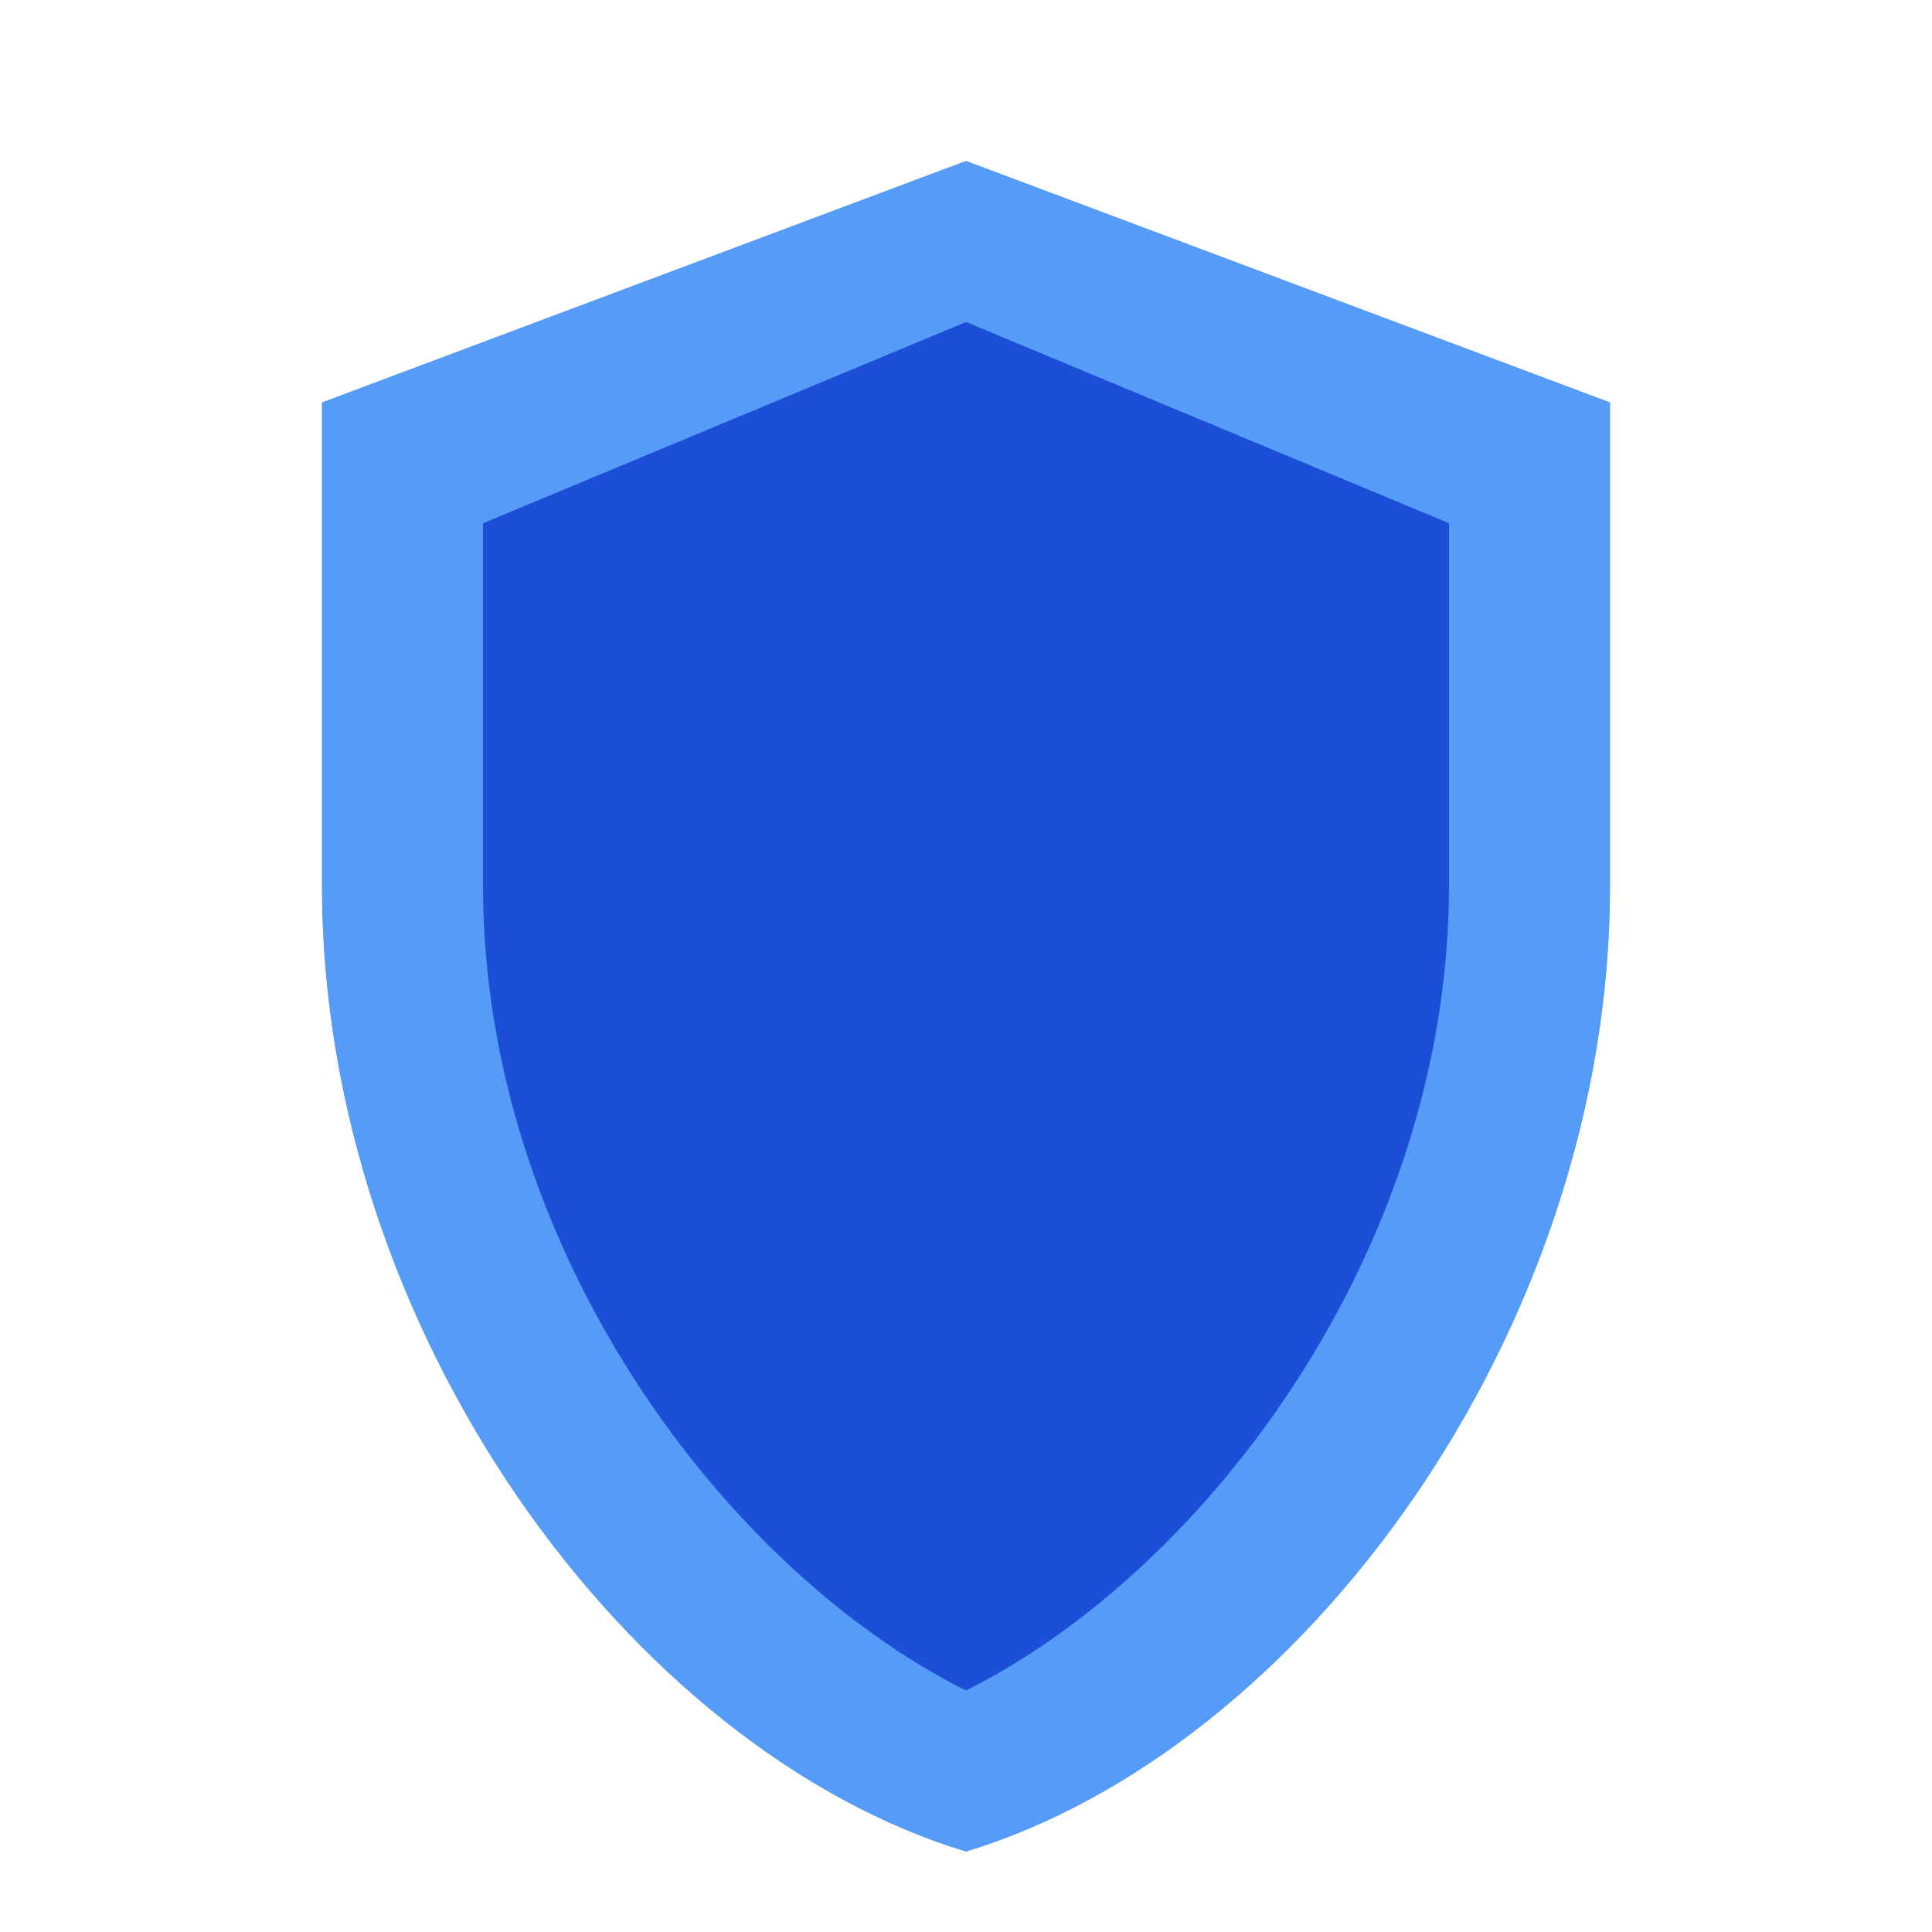
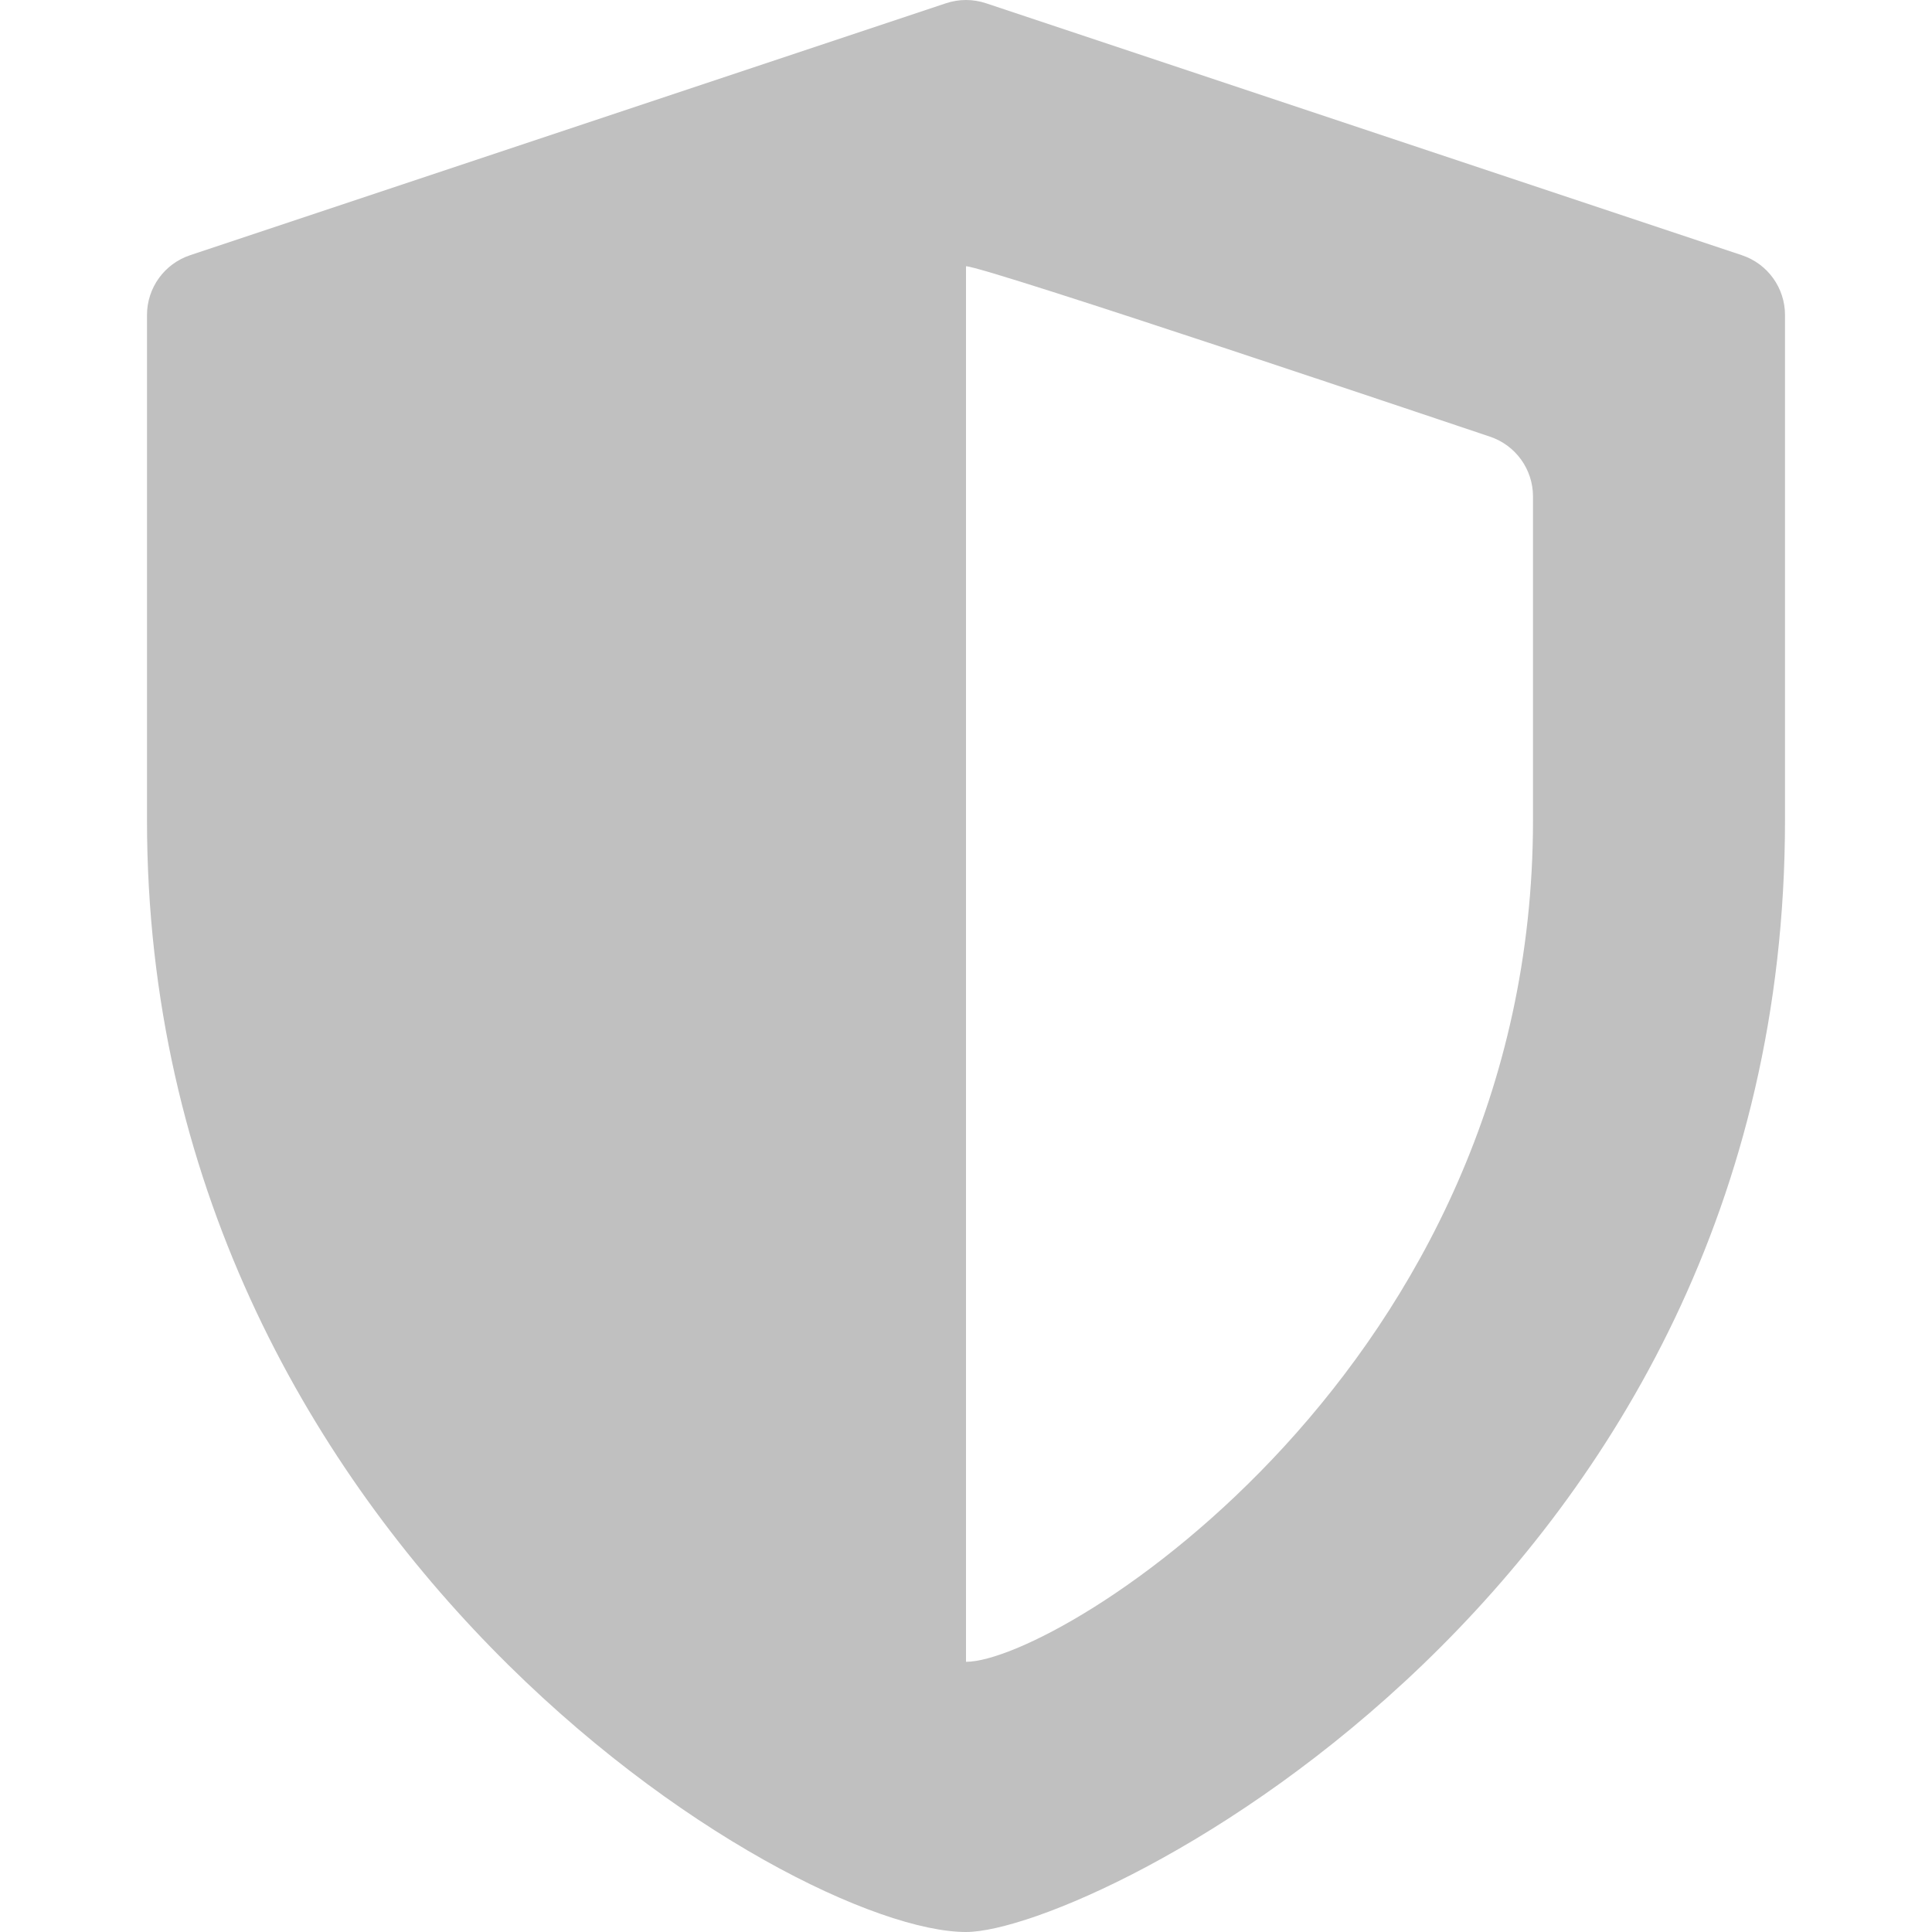
- <svg xmlns="http://www.w3.org/2000/svg" width="32" height="32" viewBox="0 0 24 24">
-   <path fill="#3B82F6" d="M12 2L4 5V11C4 16.55 7.84 21.74 12 23C16.16 21.74 20 16.55 20 11V5L12 2Z" />
-   <path fill="#60A5FA" d="M12 2L4 5V11C4 16.55 7.84 21.74 12 23C16.16 21.74 20 16.55 20 11V5L12 2Z" opacity="0.7" />
-   <path fill="#1D4ED8" d="M12 4L6 6.5V11C6 15.5 9 19.5 12 21C15 19.5 18 15.5 18 11V6.5L12 4Z" />
+ <svg xmlns="http://www.w3.org/2000/svg" version="1.1" width="512" height="512" x="0" y="0" viewBox="0 0 512 512" style="enable-background:new 0 0 512 512" xml:space="preserve">
+   <g>
+     <g>
+       <g>
+         <path d="M461.631,67.639L261.282,0.856c-3.435-1.141-7.13-1.141-10.565,0L50.369,67.639c-6.815,2.272-11.413,8.652-11.413,15.838    v133.86C38.955,408.926,209.491,512,256,512c33.369,0,217.044-90.703,217.044-294.664V83.476    C473.044,76.291,468.446,69.91,461.631,67.639z M406.261,217.373c0,145.067-125.572,222.996-150.262,223.024V70.56    c4.982,0.01,134.11,43.583,138.837,45.154c6.815,2.266,11.424,8.652,11.424,15.842V217.373z" fill="#c0c0c0" data-original="#000000" />
+       </g>
+     </g>
+     <g>
+ </g>
+     <g>
+ </g>
+     <g>
+ </g>
+     <g>
+ </g>
+     <g>
+ </g>
+     <g>
+ </g>
+     <g>
+ </g>
+     <g>
+ </g>
+     <g>
+ </g>
+     <g>
+ </g>
+     <g>
+ </g>
+     <g>
+ </g>
+     <g>
+ </g>
+     <g>
+ </g>
+     <g>
+ </g>
+   </g>
</svg>
